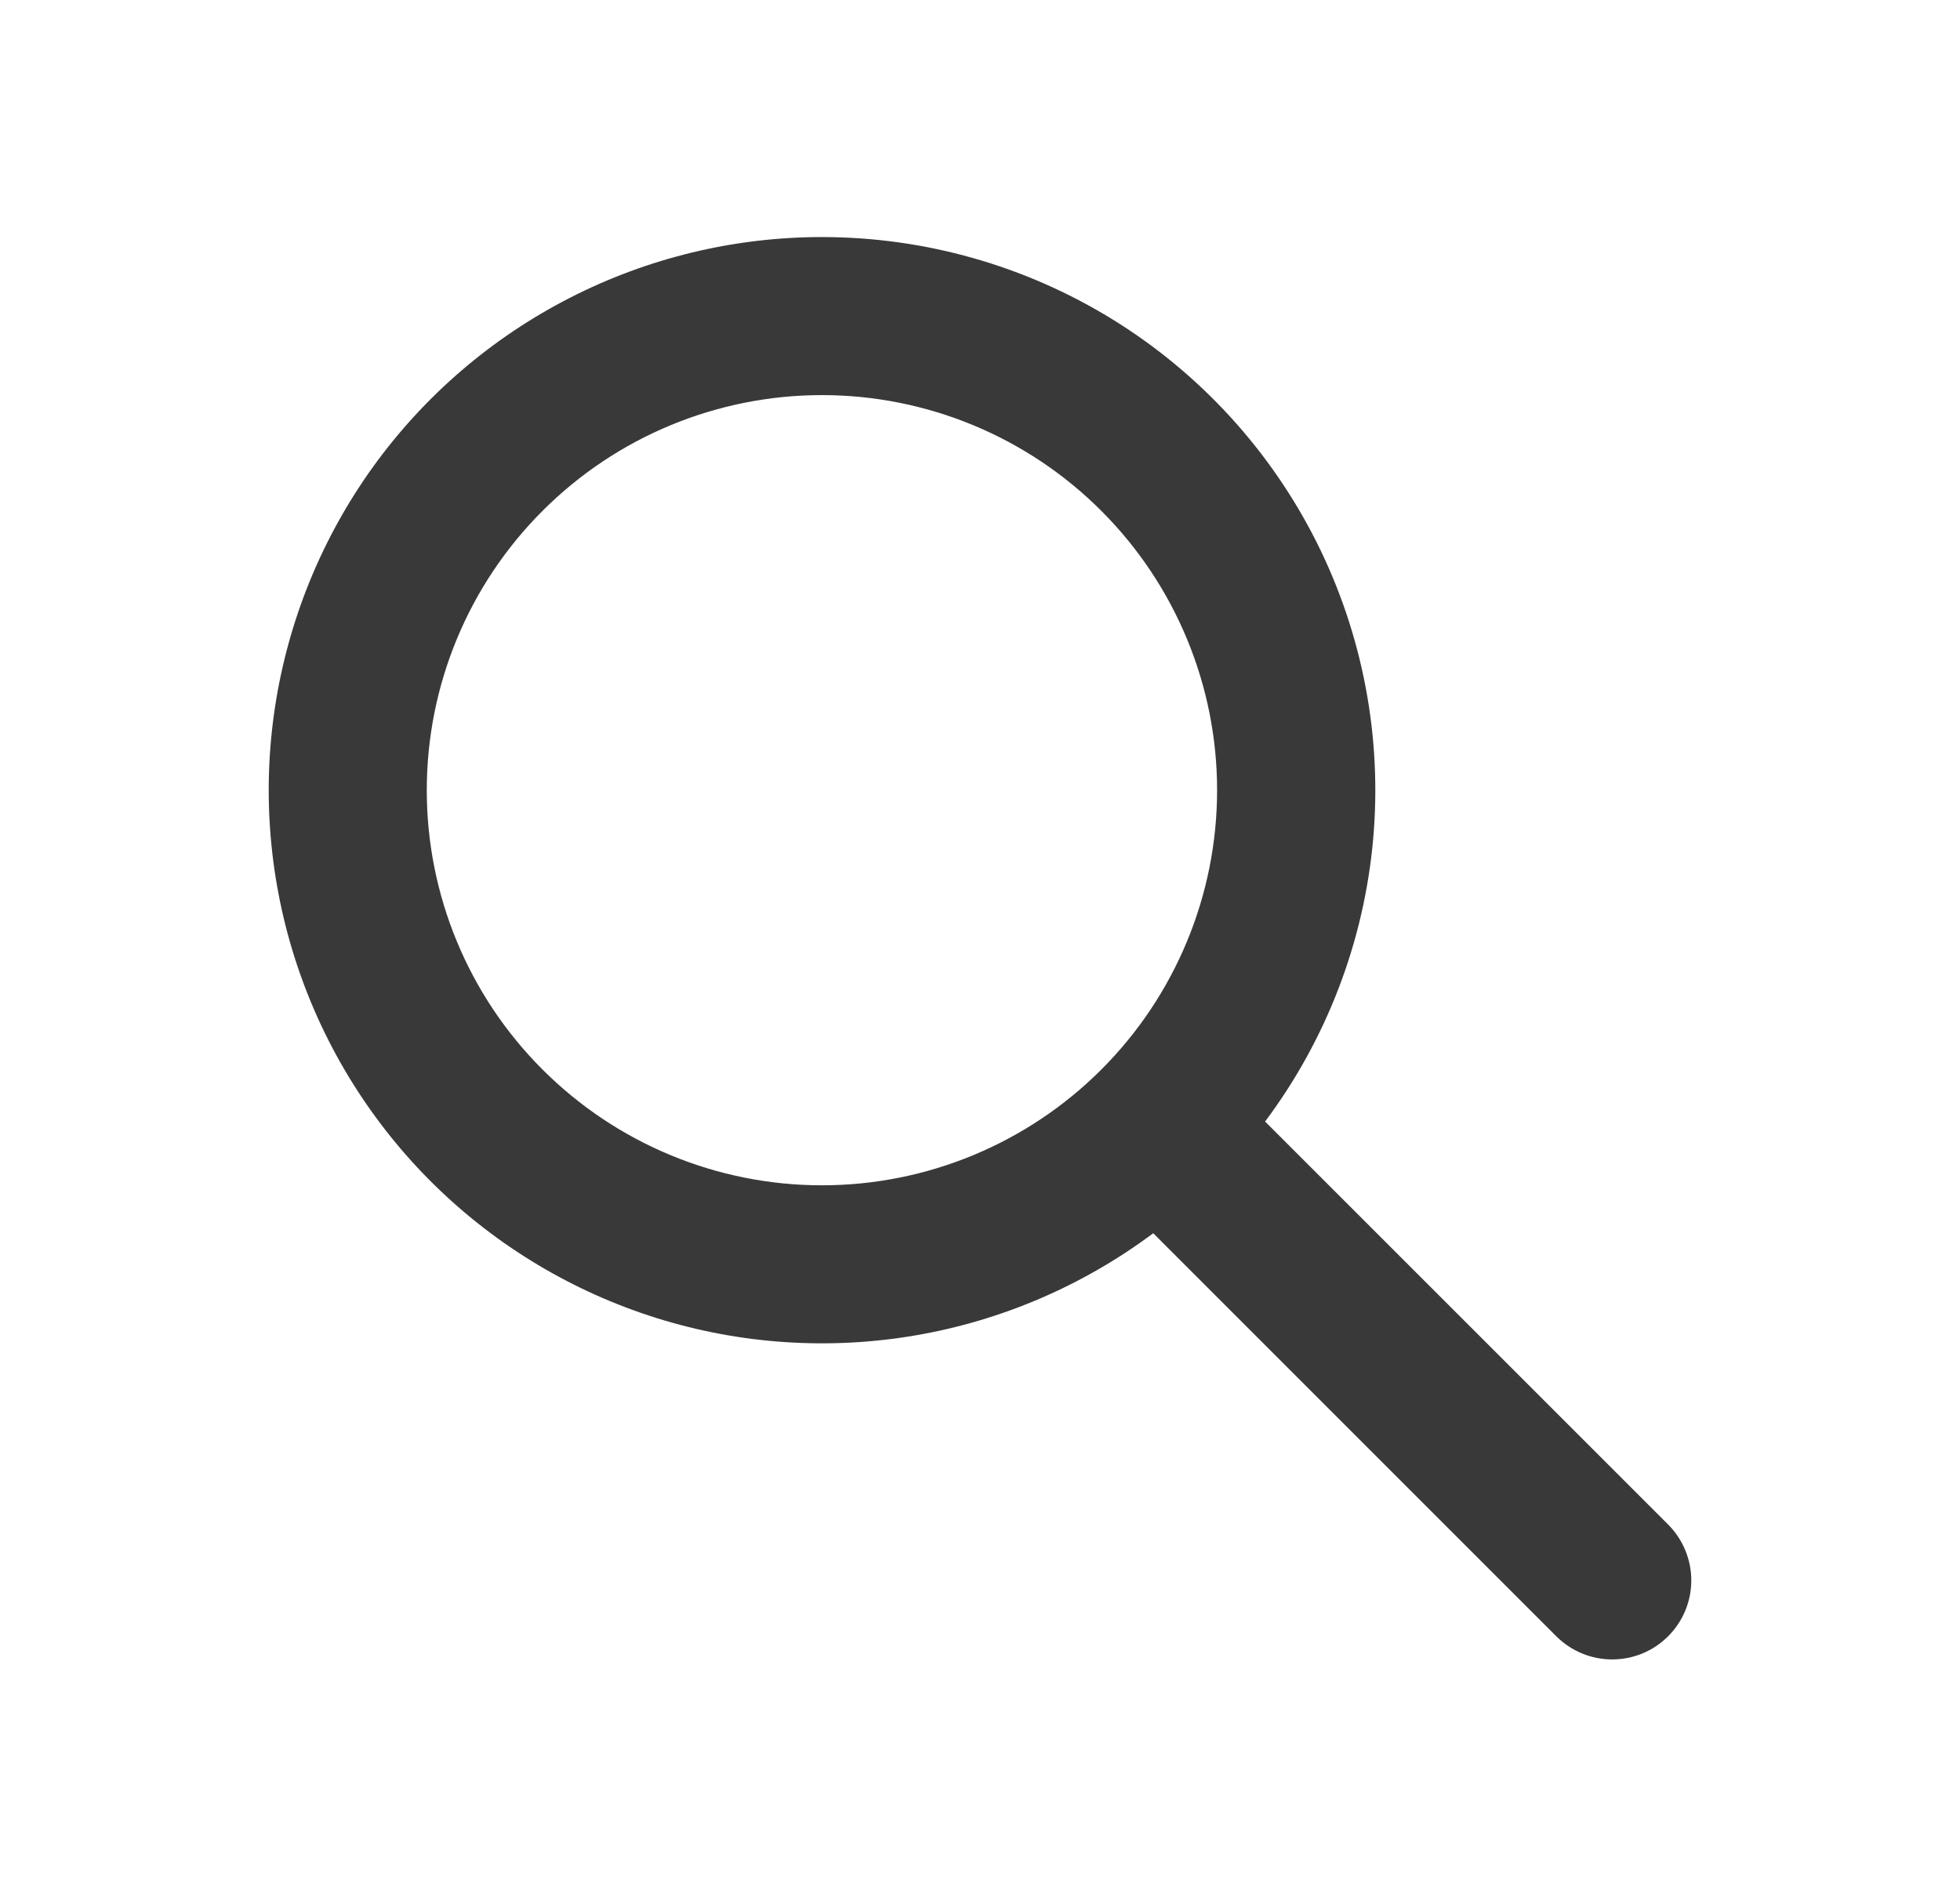
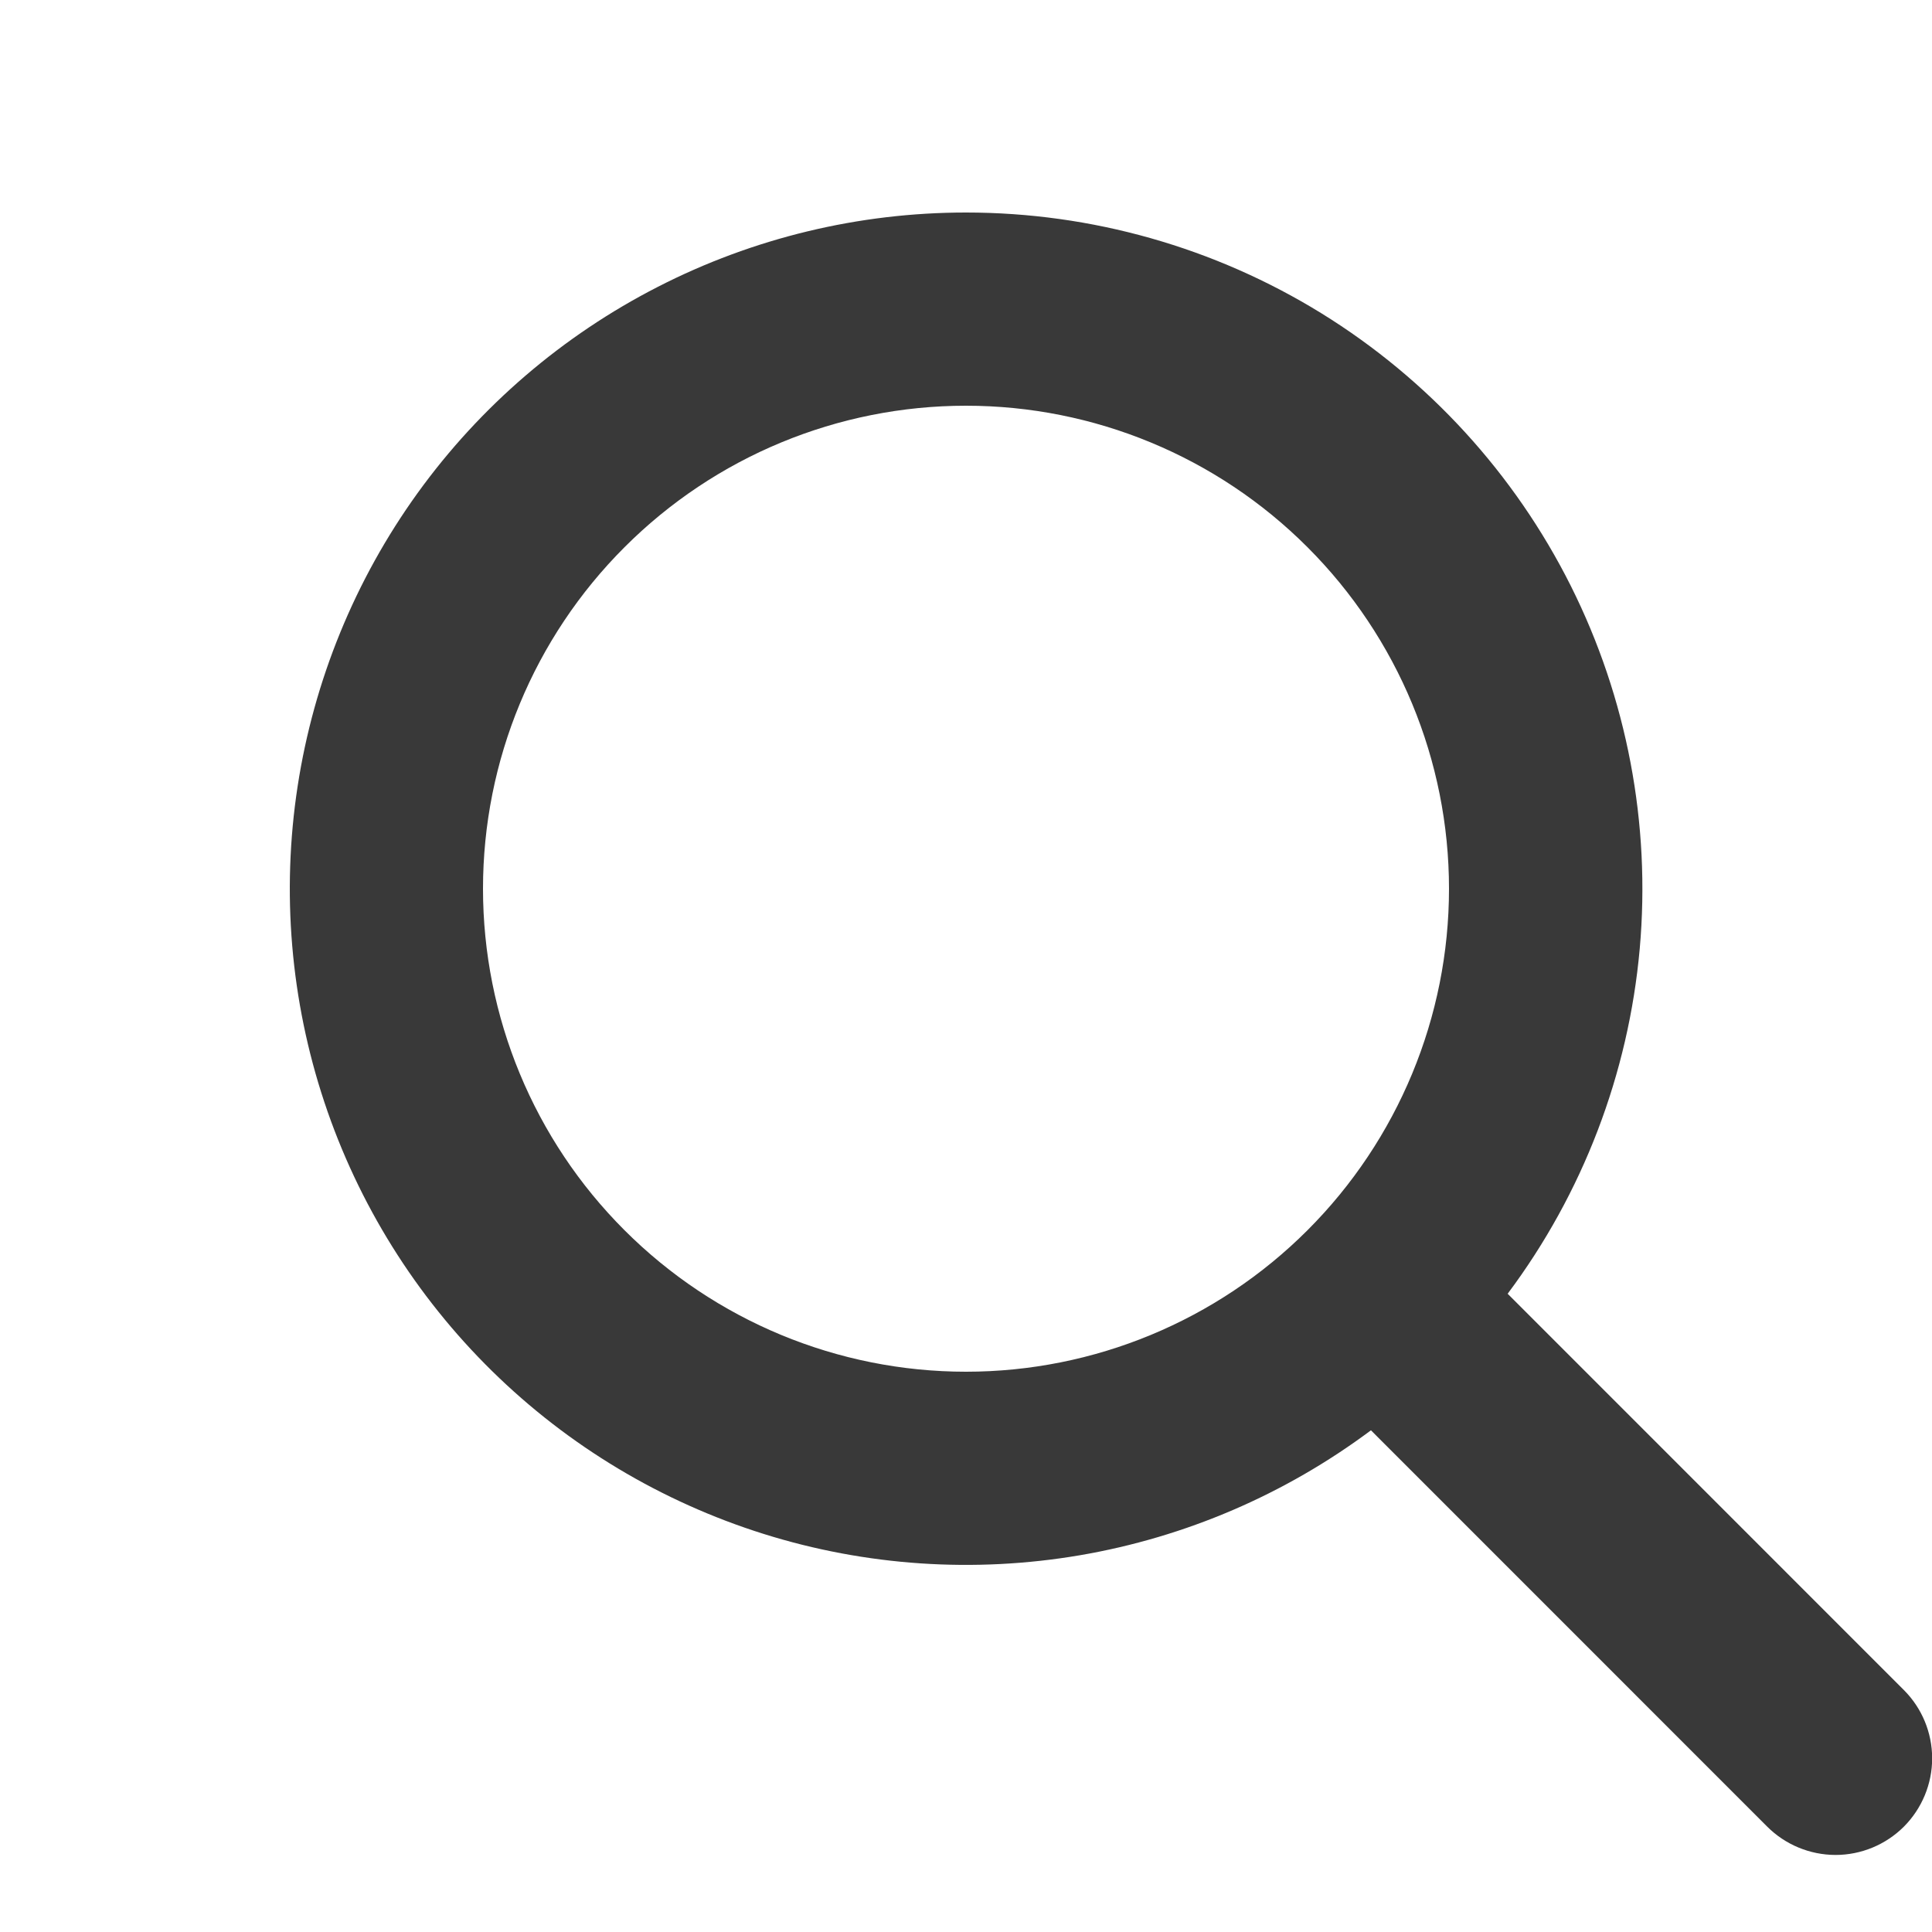
- <svg xmlns="http://www.w3.org/2000/svg" width="31" height="30" viewBox="0 0 31 30" fill="none">
-   <path fill-rule="evenodd" clip-rule="evenodd" d="M6.75 12.5C6.75 10.842 7.408 9.253 8.581 8.081C9.753 6.908 11.342 6.25 13 6.25C14.658 6.25 16.247 6.908 17.419 8.081C18.591 9.253 19.25 10.842 19.25 12.5C19.25 14.158 18.591 15.747 17.419 16.919C16.247 18.091 14.658 18.75 13 18.75C11.342 18.75 9.753 18.091 8.581 16.919C7.408 15.747 6.75 14.158 6.75 12.5ZM13 3.75C11.614 3.75 10.248 4.079 9.014 4.711C7.78 5.342 6.714 6.257 5.903 7.381C5.093 8.505 4.561 9.806 4.351 11.176C4.141 12.546 4.26 13.946 4.697 15.261C5.134 16.576 5.878 17.769 6.866 18.74C7.855 19.712 9.06 20.434 10.382 20.849C11.704 21.264 13.107 21.358 14.473 21.125C15.839 20.892 17.13 20.337 18.24 19.508L24.615 25.884C24.849 26.118 25.167 26.25 25.499 26.25C25.831 26.25 26.149 26.119 26.383 25.884C26.618 25.65 26.75 25.332 26.75 25C26.75 24.669 26.618 24.351 26.384 24.116L20.009 17.741C20.982 16.441 21.573 14.895 21.718 13.277C21.862 11.659 21.553 10.033 20.826 8.581C20.098 7.129 18.981 5.908 17.599 5.054C16.216 4.201 14.624 3.75 13 3.75Z" fill="#393939" />
+ <svg xmlns="http://www.w3.org/2000/svg" width="25" height="25" viewBox="0 0 25 25" fill="none">
+   <path fill-rule="evenodd" clip-rule="evenodd" d="M6.25 11.5C6.25 9.842 6.908 8.253 8.081 7.081C9.253 5.908 10.842 5.25 12.5 5.25C14.158 5.25 15.747 5.908 16.919 7.081C18.091 8.253 18.75 9.842 18.75 11.5C18.75 13.158 18.091 14.747 16.919 15.919C15.747 17.091 14.158 17.75 12.5 17.75C10.842 17.75 9.253 17.091 8.081 15.919C6.908 14.747 6.25 13.158 6.25 11.5ZM12.5 2.75C11.114 2.75 9.748 3.079 8.514 3.711C7.28 4.342 6.214 5.257 5.403 6.381C4.593 7.505 4.061 8.806 3.851 10.176C3.641 11.546 3.76 12.946 4.197 14.261C4.634 15.576 5.378 16.769 6.366 17.74C7.355 18.712 8.56 19.434 9.882 19.849C11.204 20.264 12.607 20.358 13.973 20.125C15.339 19.892 16.63 19.337 17.74 18.508L22.867 23.636C23.102 23.871 23.42 24.002 23.751 24.003C24.083 24.003 24.401 23.871 24.636 23.637C24.87 23.402 25.002 23.084 25.002 22.753C25.002 22.421 24.87 22.103 24.636 21.869L19.509 16.741C20.482 15.441 21.073 13.895 21.218 12.277C21.362 10.659 21.053 9.033 20.326 7.581C19.598 6.129 18.481 4.908 17.099 4.054C15.716 3.201 14.124 2.75 12.5 2.75Z" fill="#393939" />
</svg>
